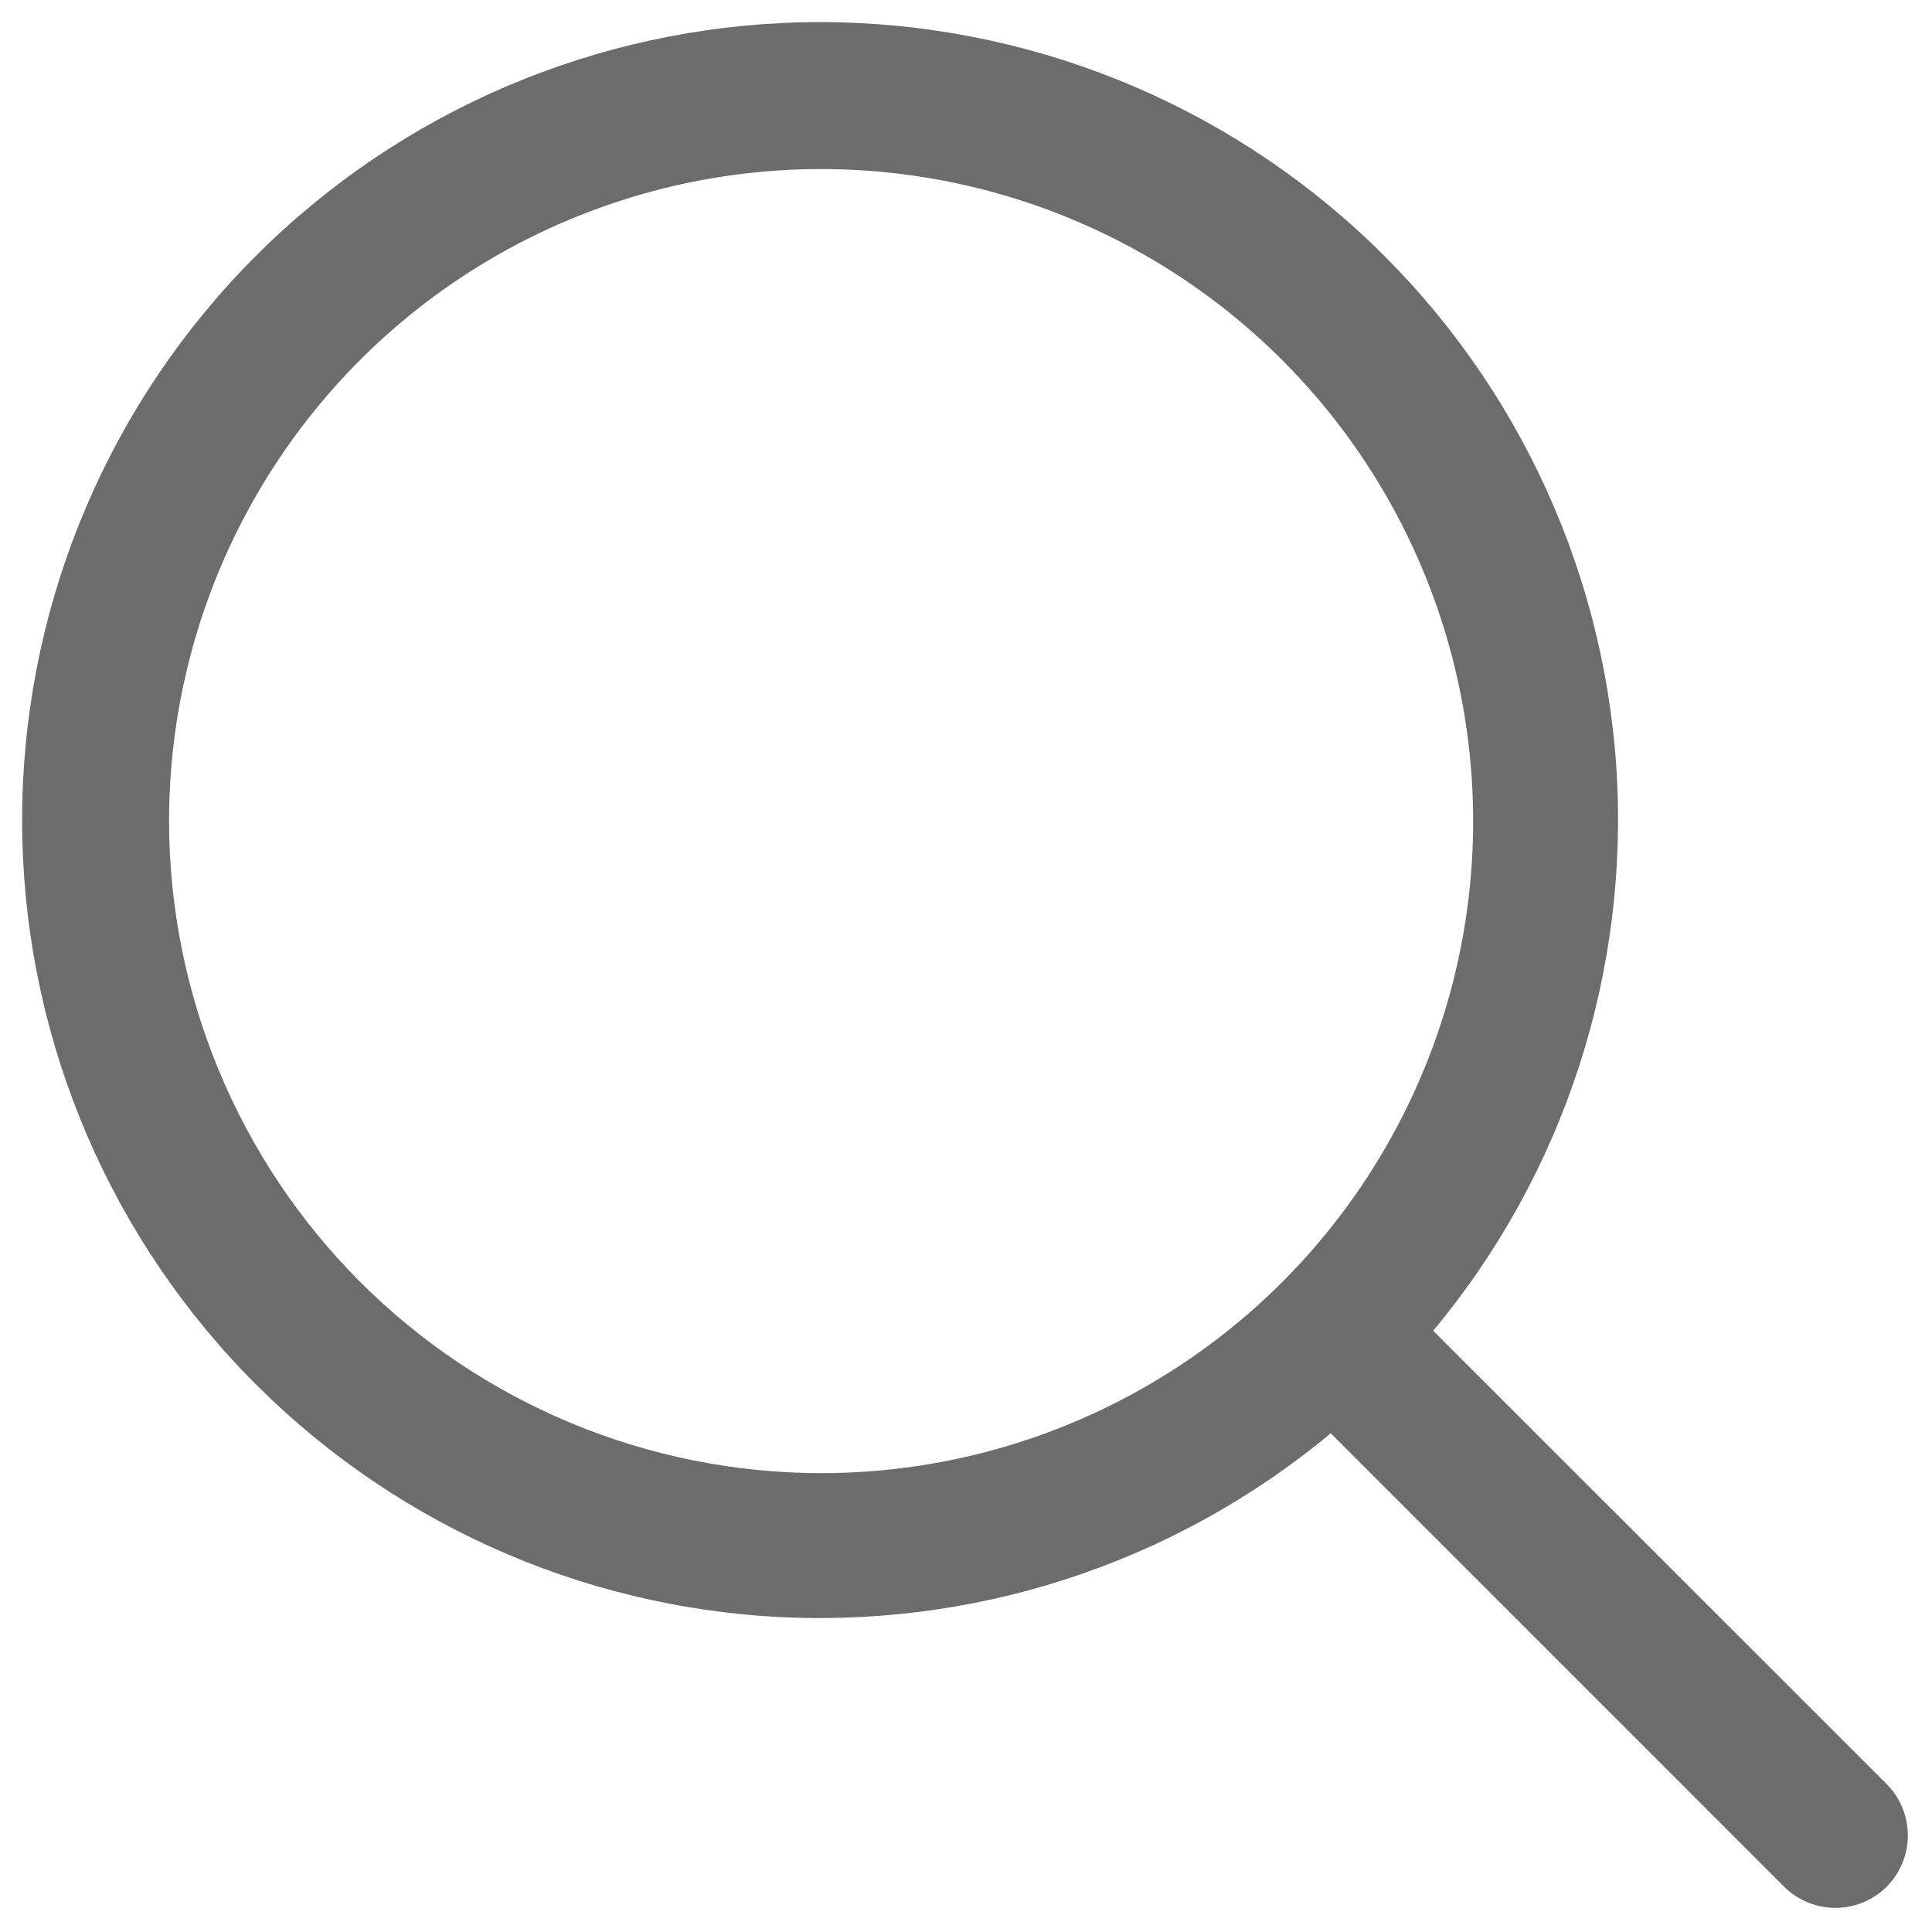
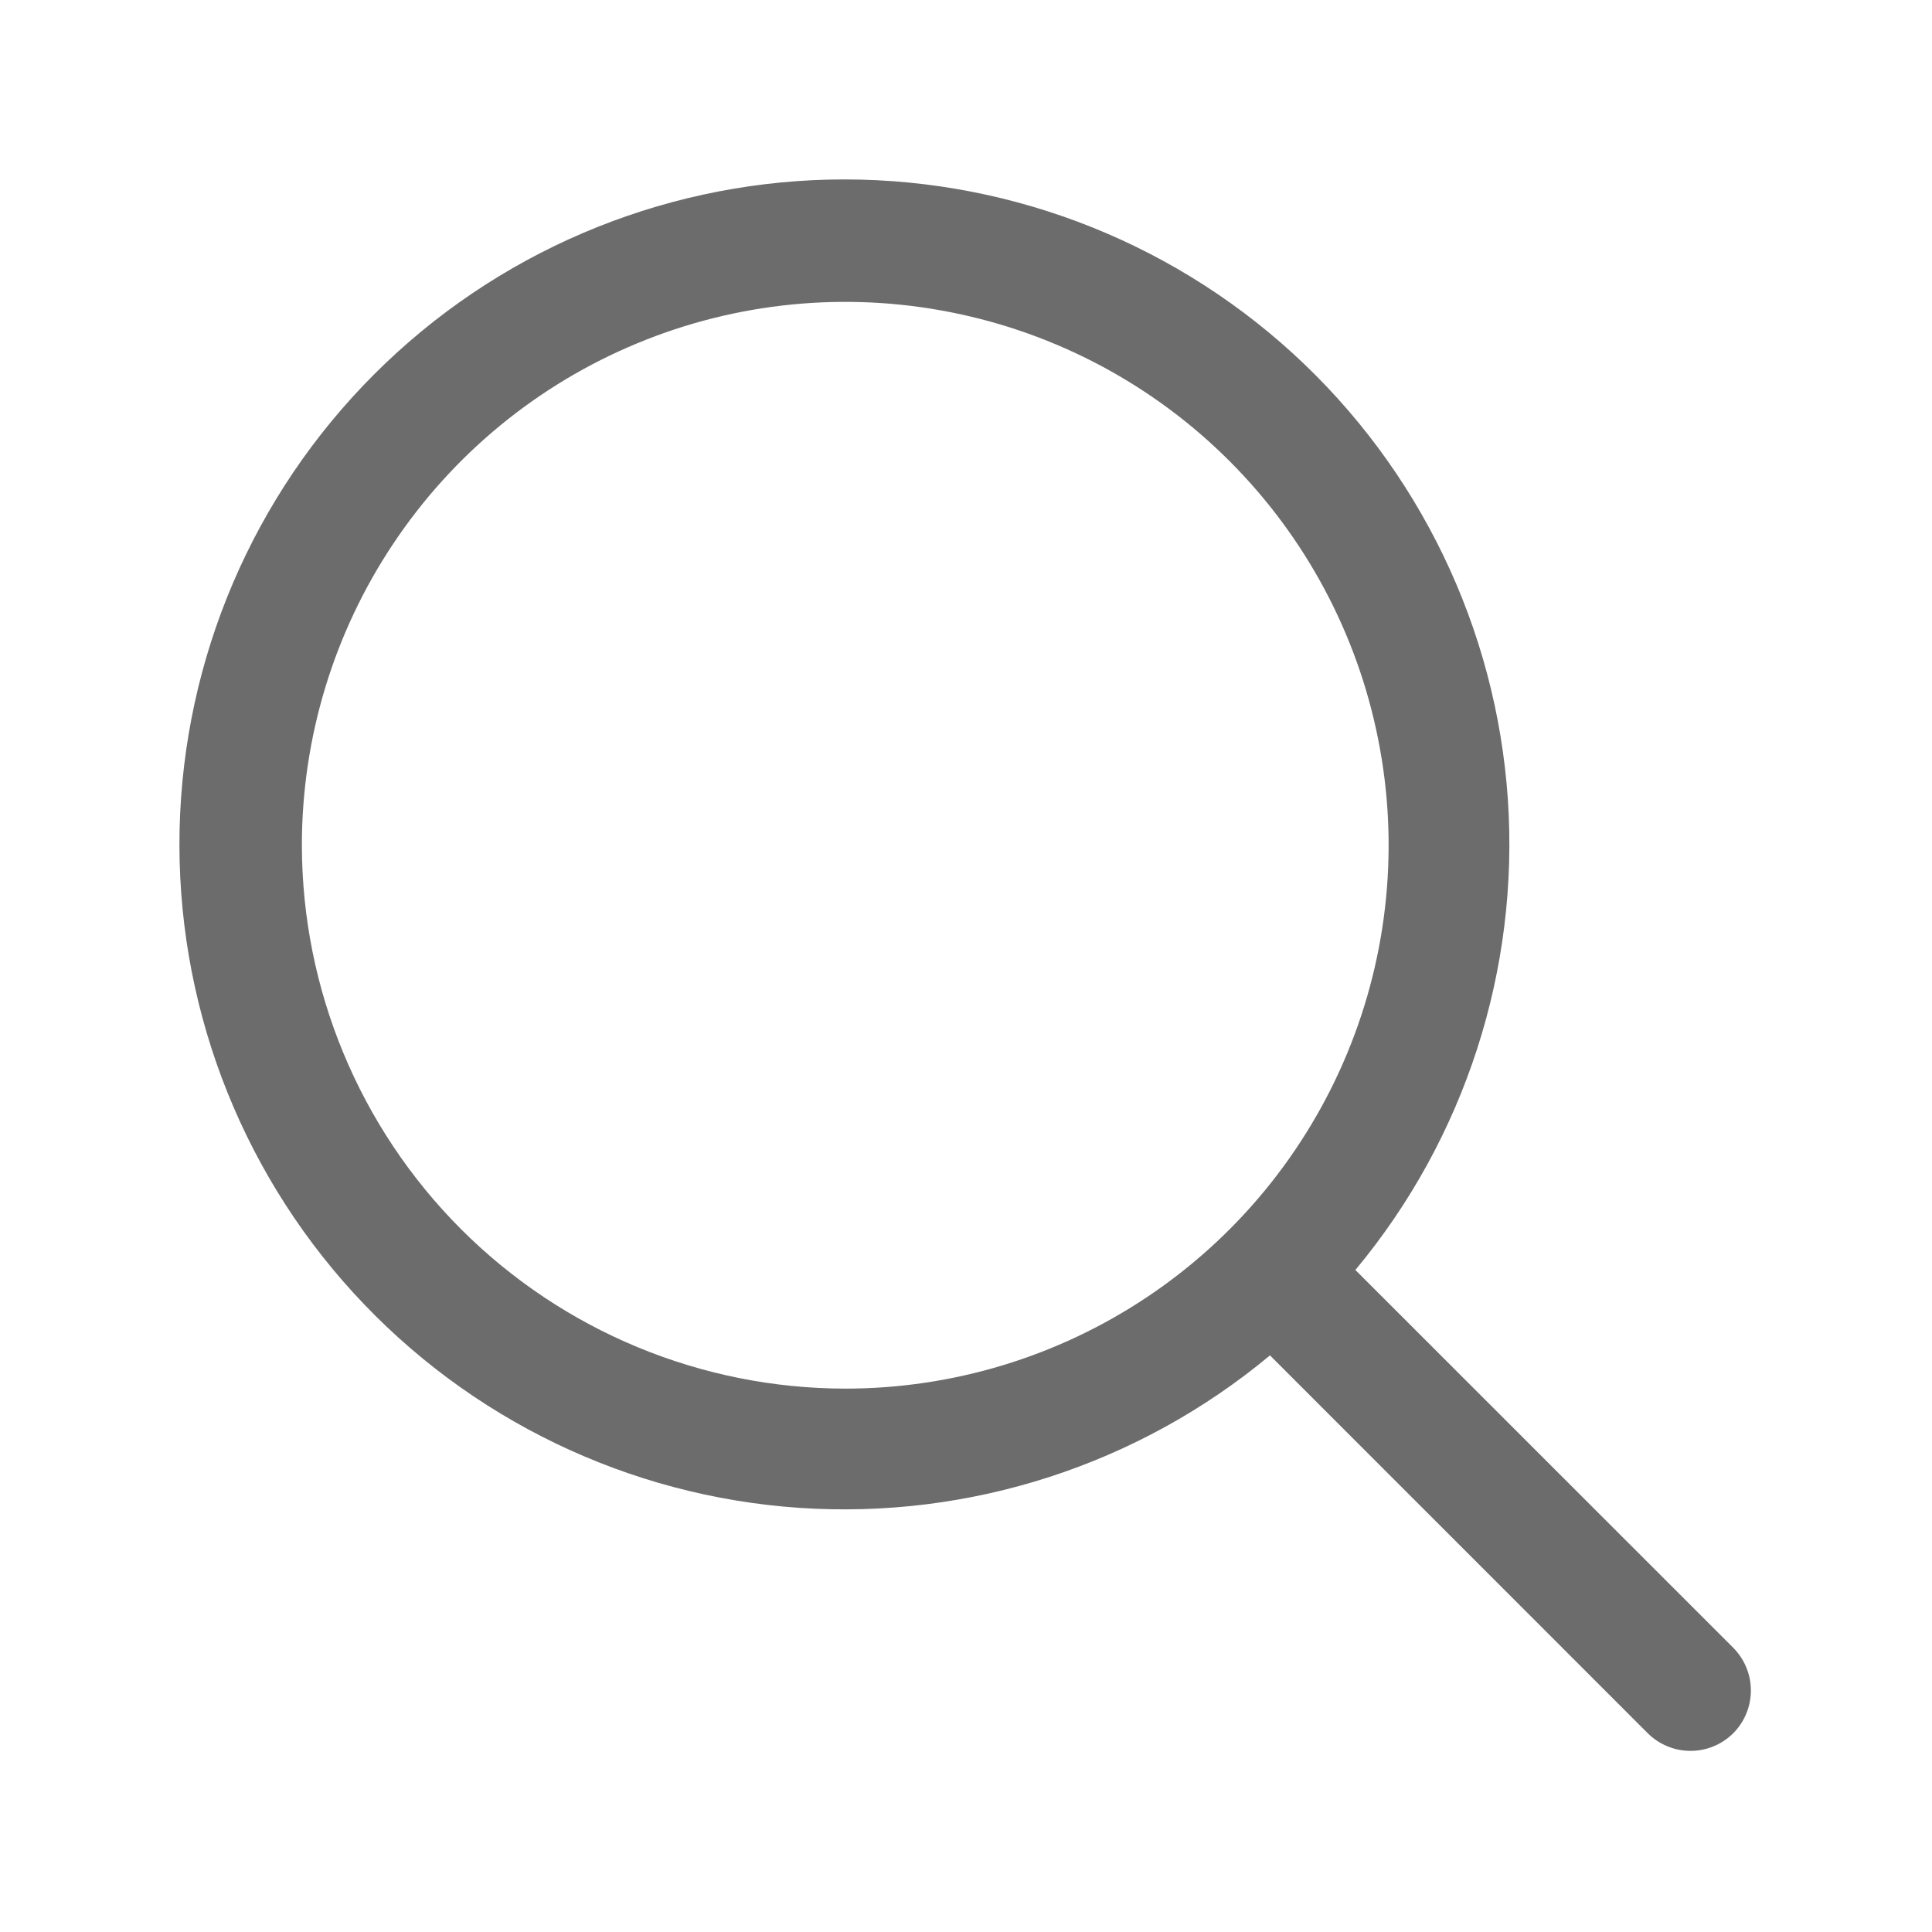
- <svg xmlns="http://www.w3.org/2000/svg" width="20" height="20" viewBox="0 0 20 20" fill="none">
-   <path d="M19.531 18.469L14.836 13.776C16.197 12.143 16.875 10.048 16.731 7.927C16.586 5.806 15.629 3.823 14.059 2.389C12.489 0.956 10.427 0.183 8.302 0.231C6.177 0.28 4.152 1.145 2.649 2.649C1.145 4.152 0.28 6.177 0.231 8.302C0.183 10.427 0.956 12.489 2.389 14.059C3.823 15.629 5.806 16.586 7.927 16.731C10.048 16.875 12.143 16.197 13.776 14.837L18.469 19.531C18.539 19.6 18.622 19.656 18.713 19.693C18.804 19.731 18.901 19.75 19 19.75C19.099 19.75 19.196 19.731 19.287 19.693C19.378 19.656 19.461 19.6 19.531 19.531C19.6 19.461 19.656 19.378 19.693 19.287C19.731 19.196 19.75 19.099 19.75 19C19.75 18.901 19.731 18.804 19.693 18.713C19.656 18.622 19.6 18.539 19.531 18.469ZM1.75 8.5C1.75 7.165 2.146 5.86 2.888 4.75C3.629 3.64 4.683 2.775 5.917 2.264C7.15 1.753 8.507 1.619 9.817 1.88C11.126 2.14 12.329 2.783 13.273 3.727C14.217 4.671 14.86 5.874 15.12 7.183C15.381 8.493 15.247 9.85 14.736 11.083C14.225 12.316 13.36 13.371 12.25 14.112C11.14 14.854 9.835 15.25 8.5 15.25C6.71 15.248 4.995 14.536 3.729 13.271C2.464 12.005 1.752 10.29 1.75 8.5Z" fill="#6C6C6C" />
+ <svg xmlns="http://www.w3.org/2000/svg" width="24" height="24" viewBox="0 0 24 24" fill="none">
+   <path d="M21.531 20.469L16.837 15.776C18.197 14.143 18.875 12.048 18.731 9.927C18.586 7.806 17.629 5.823 16.059 4.389C14.489 2.956 12.427 2.183 10.302 2.231C8.177 2.28 6.152 3.145 4.649 4.649C3.145 6.152 2.28 8.177 2.231 10.302C2.183 12.427 2.956 14.489 4.389 16.059C5.823 17.629 7.806 18.586 9.927 18.731C12.048 18.875 14.143 18.197 15.776 16.837L20.469 21.531C20.539 21.6 20.622 21.656 20.713 21.693C20.804 21.731 20.901 21.75 21 21.75C21.099 21.75 21.196 21.731 21.287 21.693C21.378 21.656 21.461 21.6 21.531 21.531C21.6 21.461 21.656 21.378 21.693 21.287C21.731 21.196 21.75 21.099 21.75 21C21.75 20.901 21.731 20.804 21.693 20.713C21.656 20.622 21.6 20.539 21.531 20.469ZM3.75 10.5C3.75 9.165 4.146 7.86 4.888 6.75C5.629 5.64 6.683 4.775 7.917 4.264C9.15 3.753 10.508 3.619 11.817 3.88C13.126 4.14 14.329 4.783 15.273 5.727C16.217 6.671 16.86 7.874 17.12 9.183C17.381 10.492 17.247 11.85 16.736 13.083C16.225 14.316 15.36 15.371 14.25 16.112C13.14 16.854 11.835 17.25 10.5 17.25C8.71 17.248 6.995 16.536 5.729 15.271C4.464 14.005 3.752 12.29 3.75 10.5Z" fill="#6C6C6C" />
</svg>
